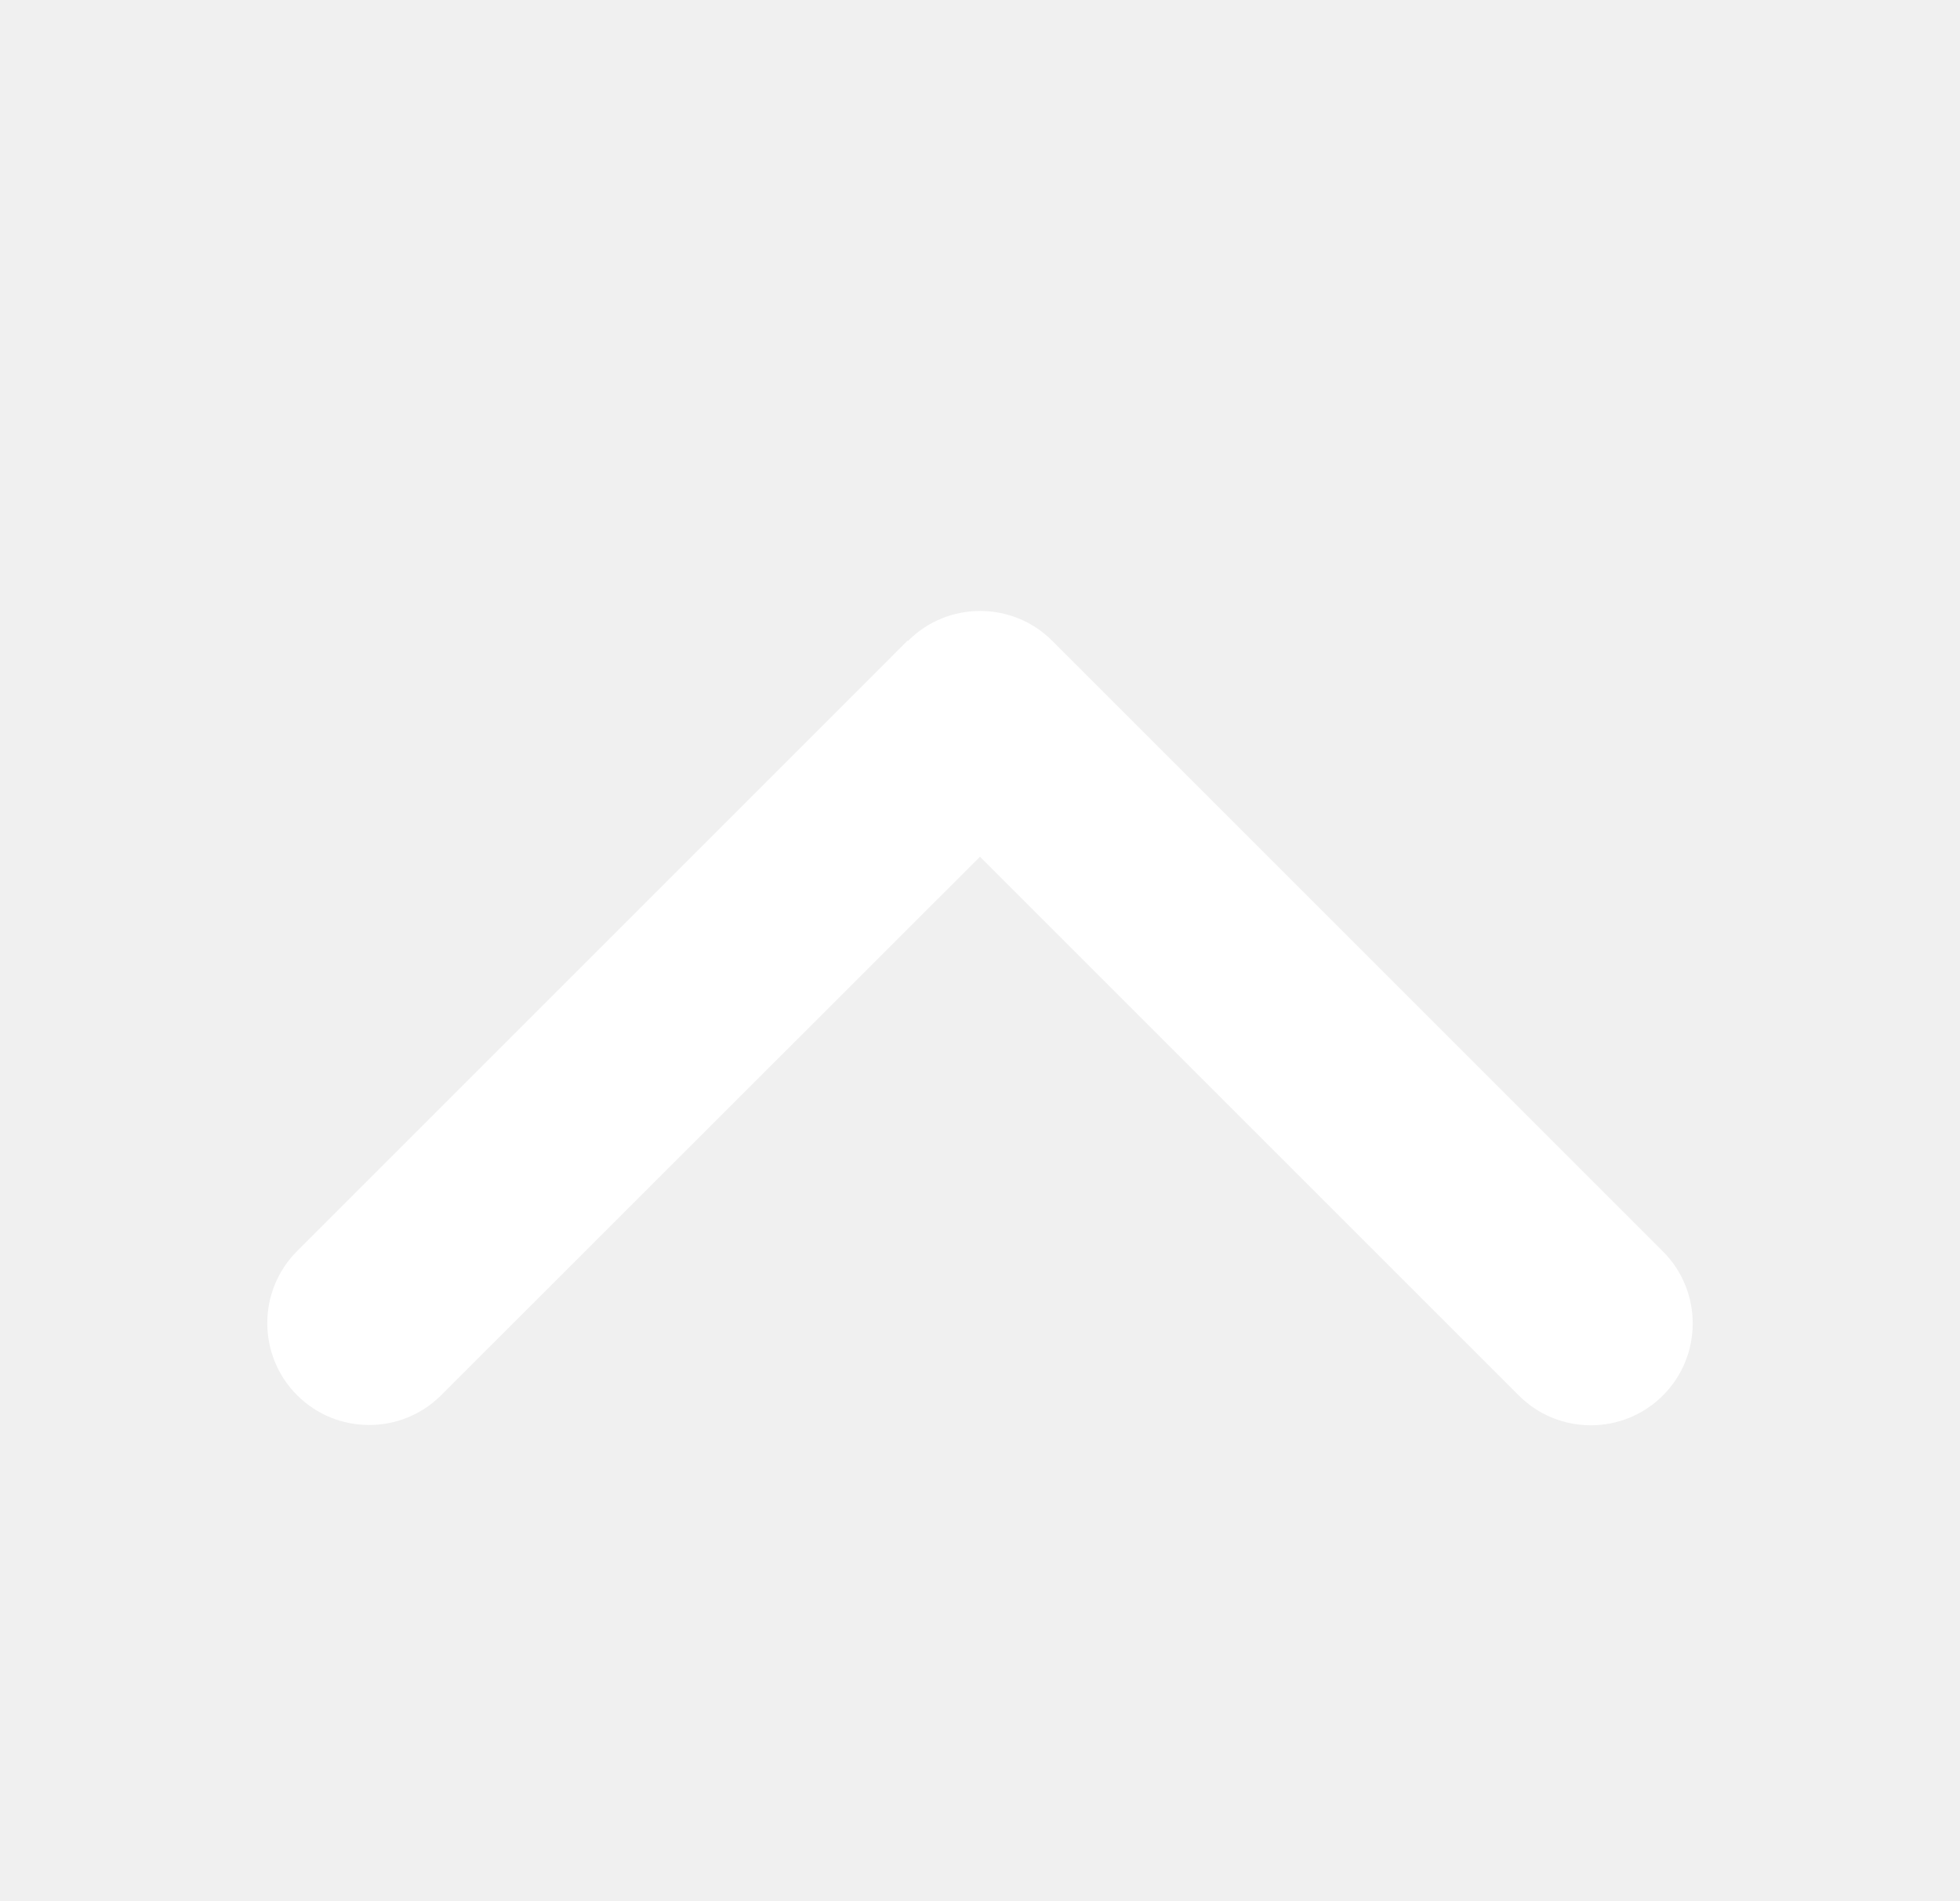
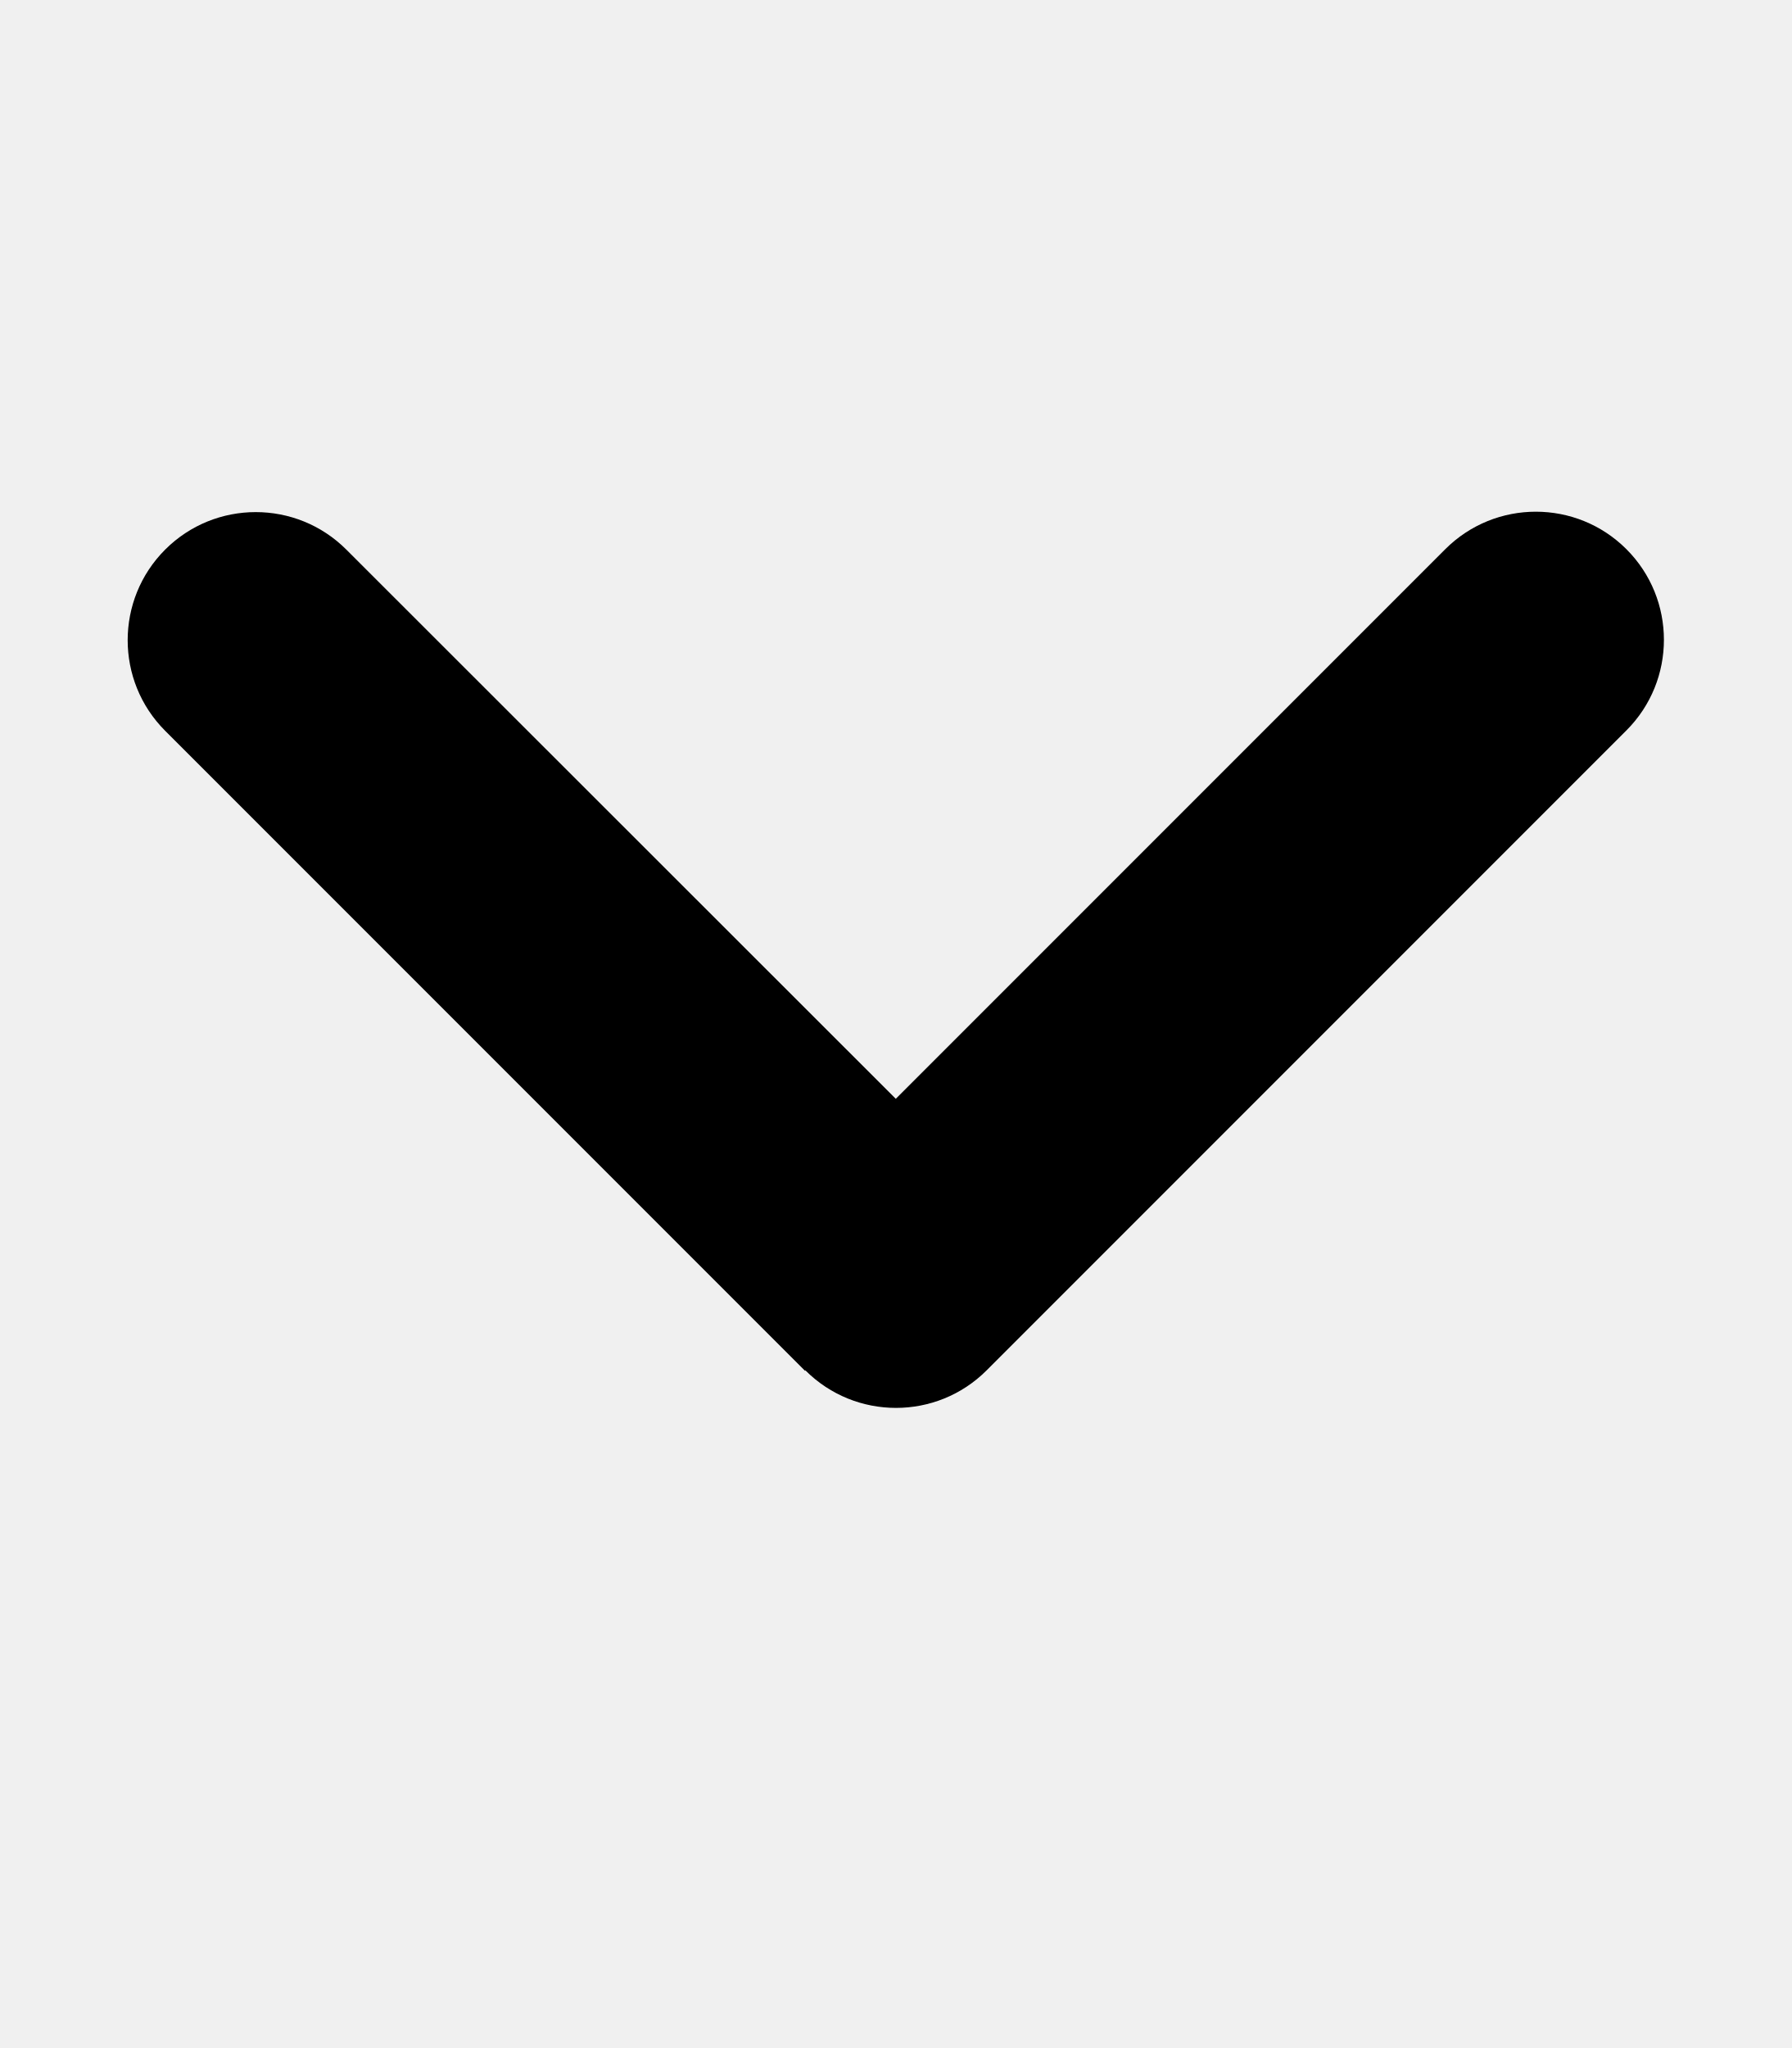
- <svg xmlns="http://www.w3.org/2000/svg" width="33" height="32" viewBox="0 0 33 32" fill="none">
-   <g id="arrow_back_ios-24px 2">
-     <path id="Vector" d="M15.29 10.79C15.959 10.12 17.046 10.12 17.716 10.79L27.998 21.072C28.667 21.741 28.667 22.828 27.998 23.498C27.328 24.167 26.241 24.167 25.572 23.498L16.5 14.426L7.428 23.493C6.759 24.162 5.671 24.162 5.002 23.493C4.333 22.823 4.333 21.736 5.002 21.067L15.284 10.784L15.29 10.79Z" fill="white" />
-   </g>
+ <svg xmlns="http://www.w3.org/2000/svg" viewBox="0 0 448 512">
+   <path d="M201.4 342.6c12.5 12.5 32.8 12.5 45.3 0l160-160c12.5-12.5 12.5-32.8 0-45.3s-32.8-12.5-45.3 0L224 274.7 86.6 137.4c-12.5-12.5-32.8-12.5-45.3 0s-12.5 32.8 0 45.3l160 160z" />
</svg>
